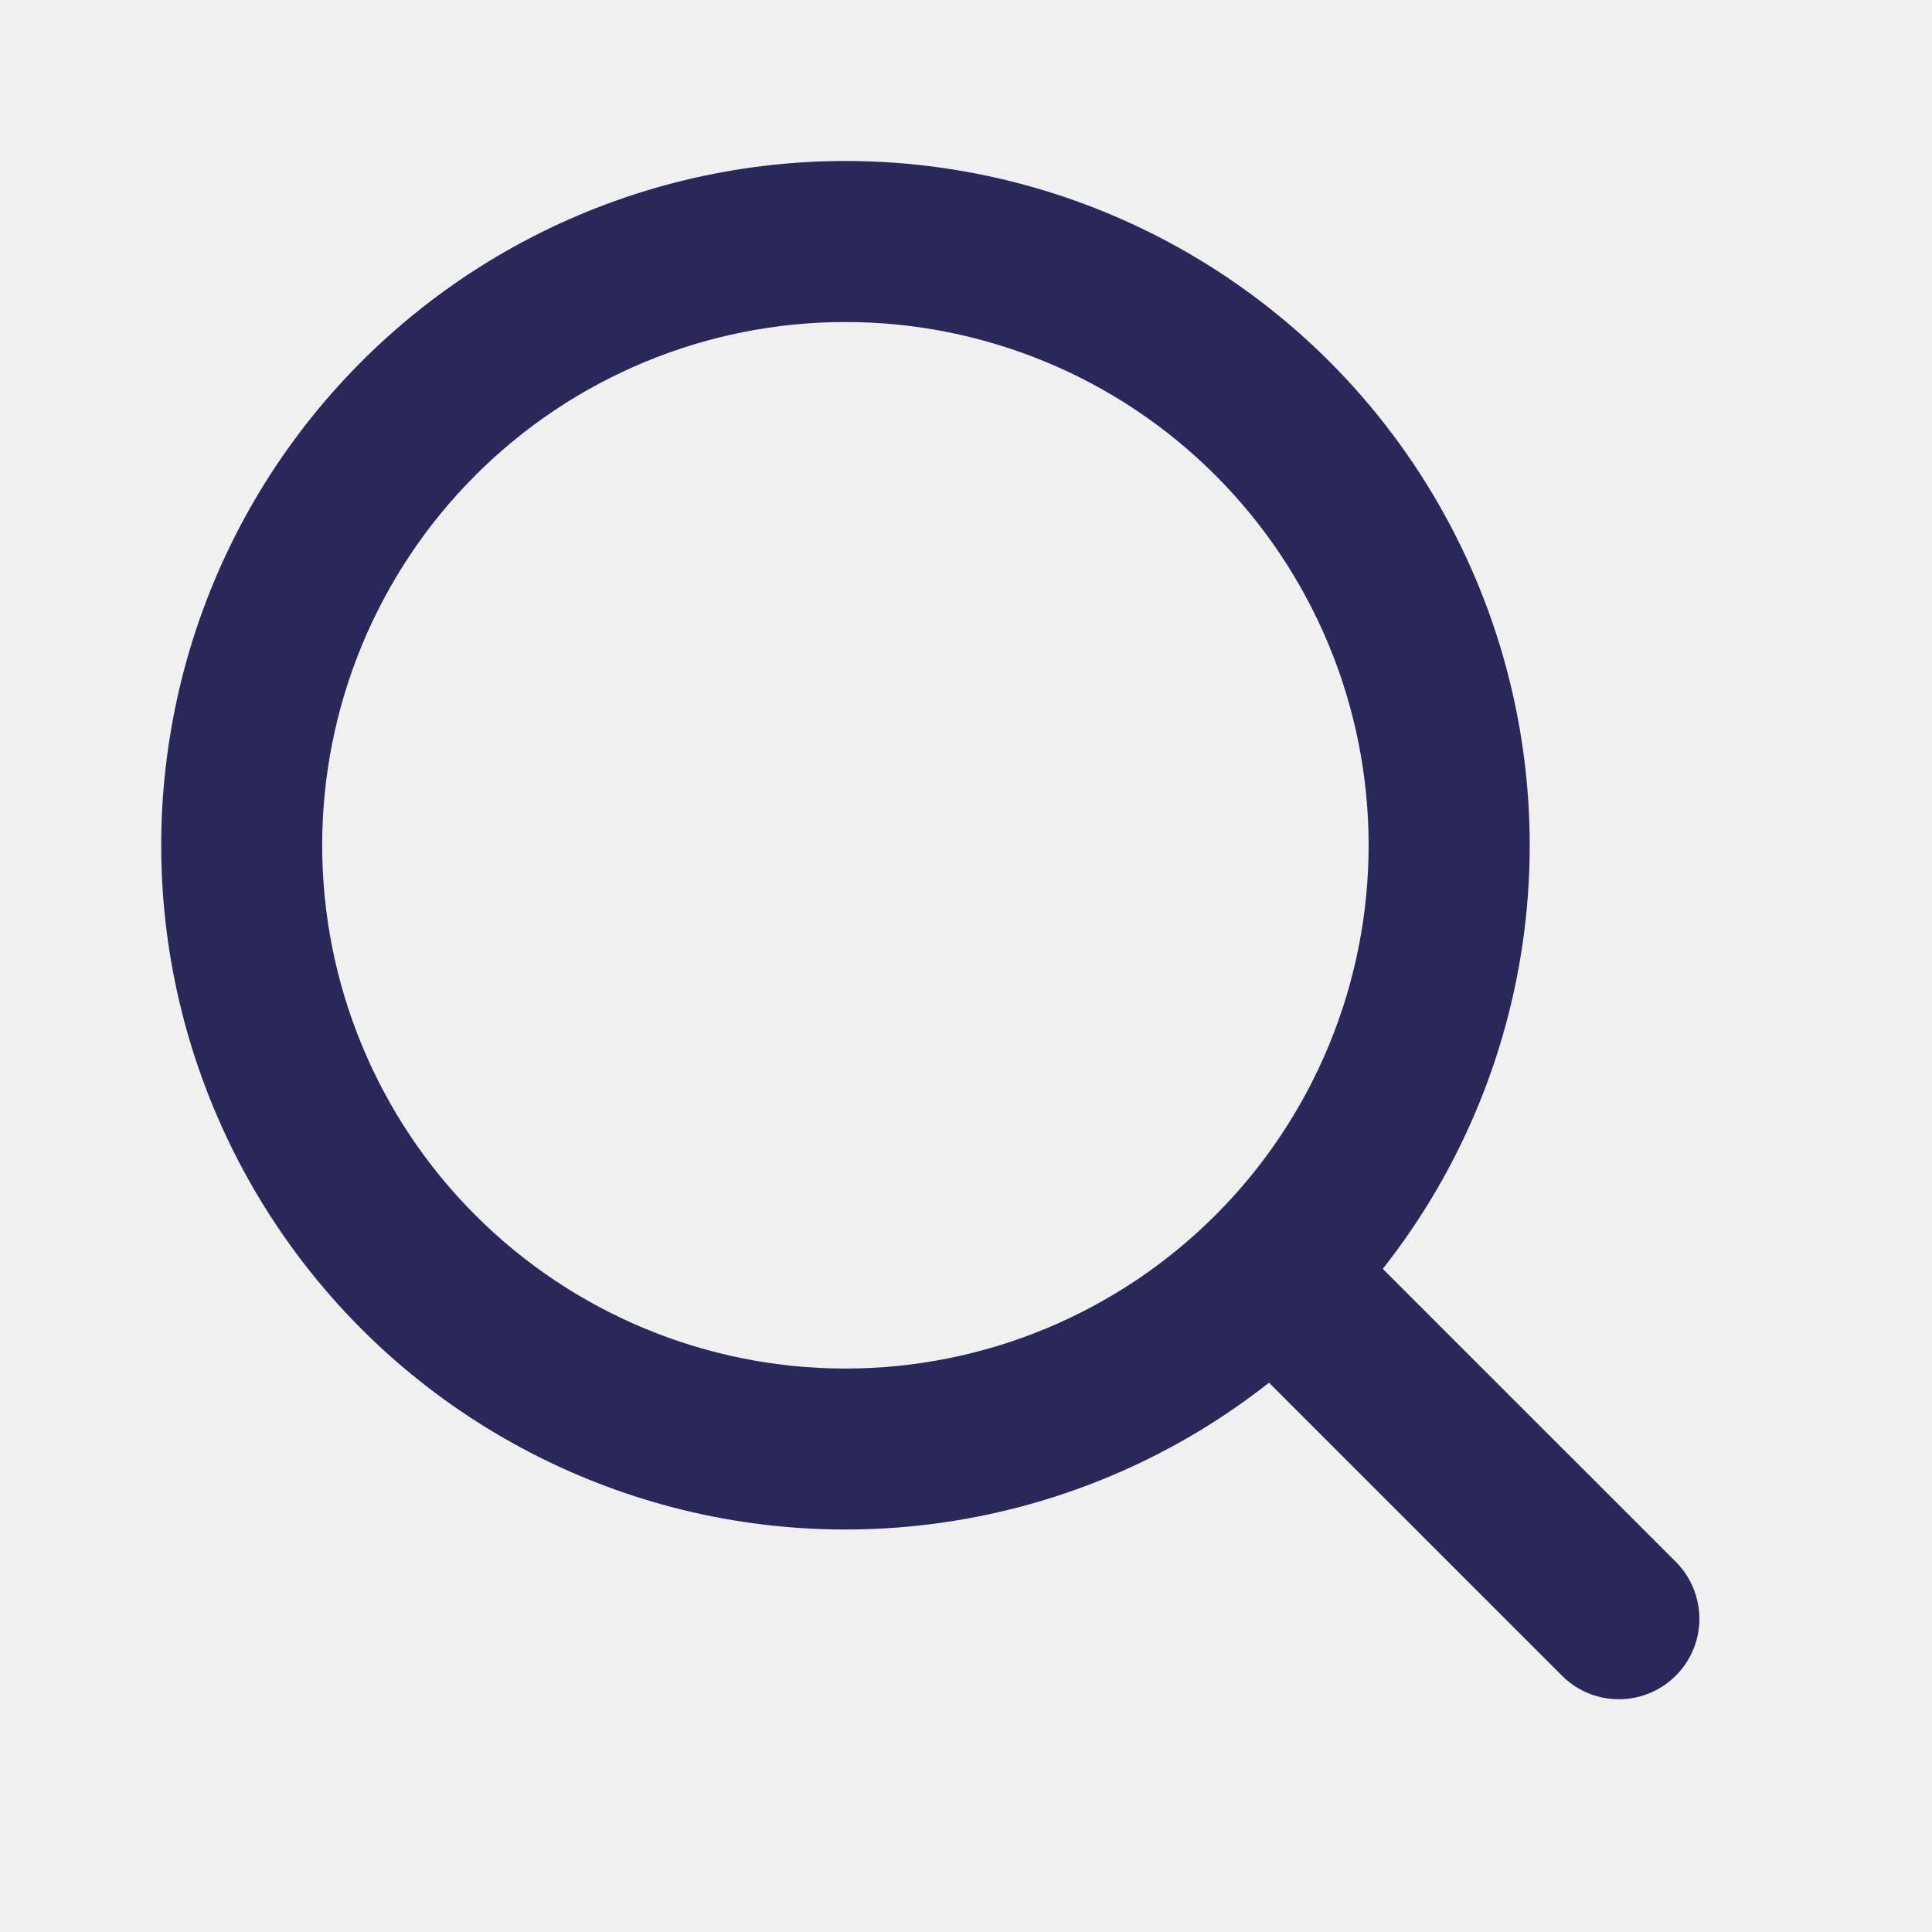
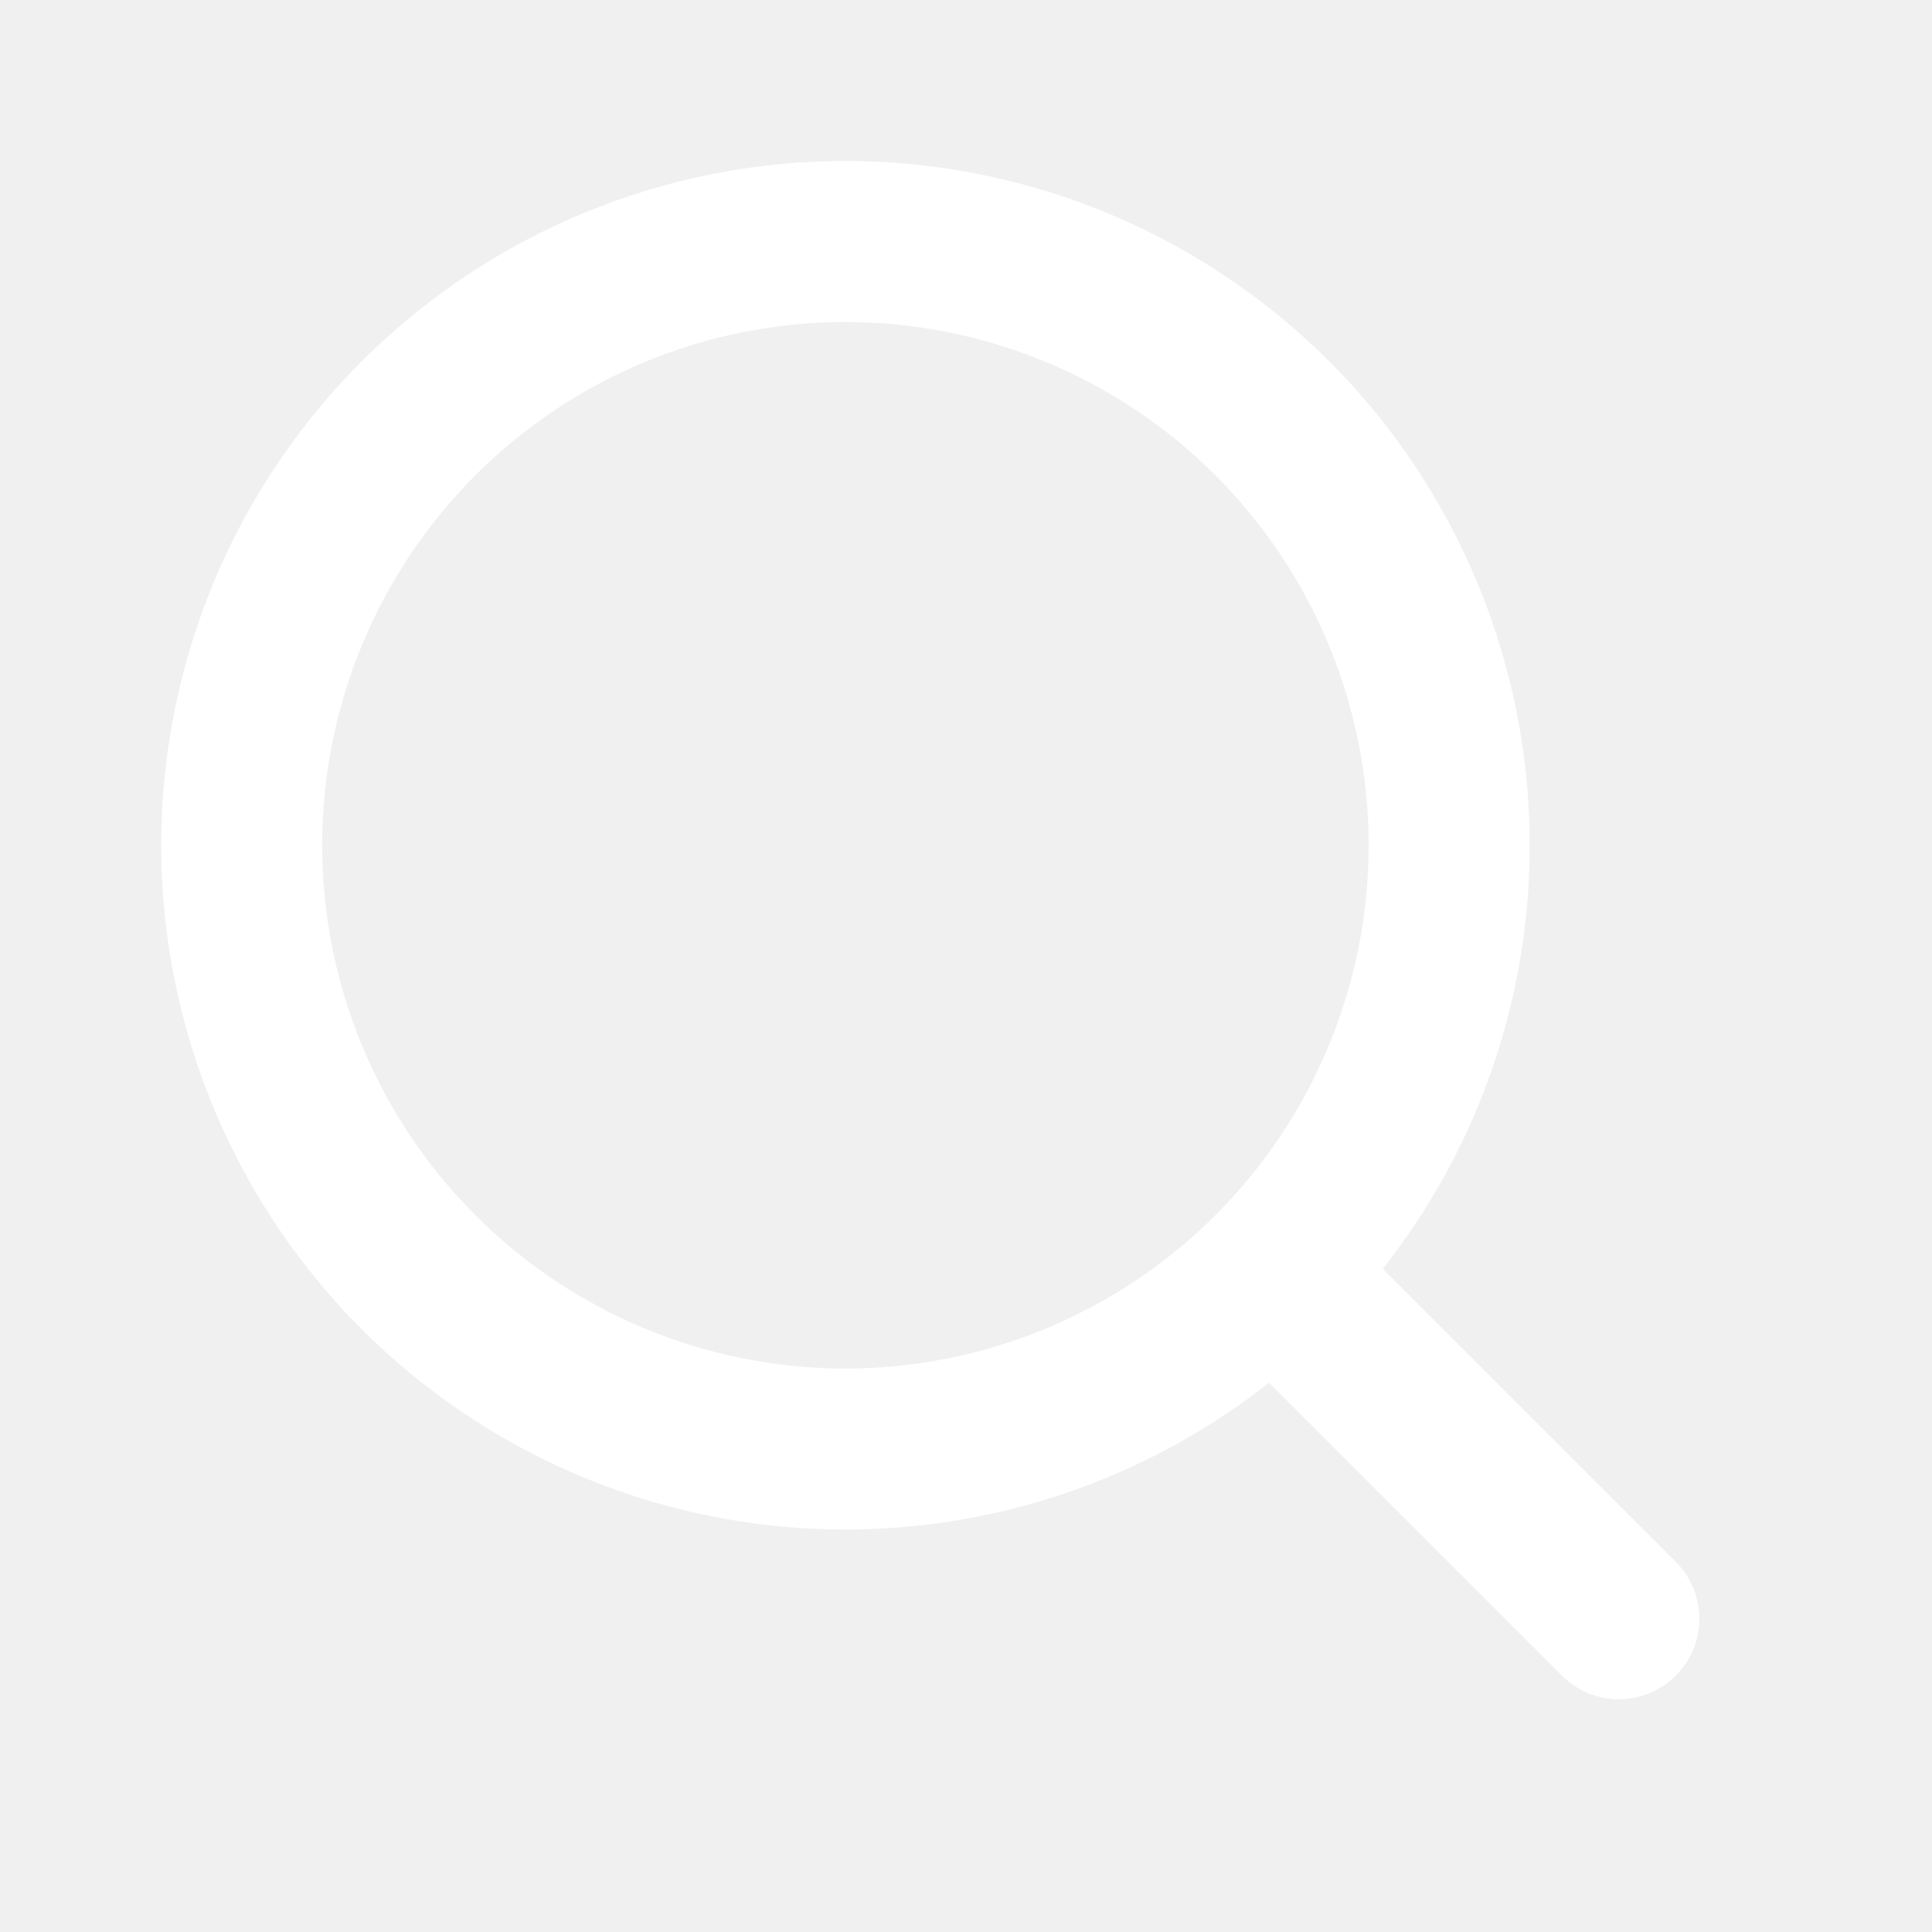
<svg xmlns="http://www.w3.org/2000/svg" width="25" height="25" viewBox="0 0 25 25" fill="none">
-   <path fill-rule="evenodd" clip-rule="evenodd" d="M10.939 2.083C9.527 2.084 8.136 2.421 6.881 3.069C5.626 3.716 4.545 4.654 3.726 5.804C2.907 6.954 2.376 8.284 2.176 9.681C1.975 11.079 2.112 12.504 2.575 13.838C3.037 15.172 3.812 16.376 4.834 17.35C5.857 18.323 7.097 19.038 8.452 19.435C9.807 19.832 11.238 19.899 12.624 19.63C14.01 19.362 15.312 18.766 16.421 17.892L20.225 21.696C20.421 21.886 20.684 21.991 20.957 21.988C21.231 21.986 21.492 21.876 21.685 21.683C21.878 21.49 21.988 21.229 21.99 20.956C21.992 20.683 21.887 20.419 21.698 20.223L17.893 16.419C18.923 15.113 19.564 13.544 19.743 11.892C19.922 10.239 19.632 8.569 18.906 7.073C18.181 5.577 17.049 4.316 15.64 3.434C14.231 2.551 12.602 2.083 10.939 2.083ZM4.169 10.938C4.169 9.142 4.882 7.42 6.152 6.15C7.421 4.88 9.144 4.167 10.939 4.167C12.735 4.167 14.457 4.88 15.727 6.15C16.997 7.42 17.71 9.142 17.71 10.938C17.71 12.733 16.997 14.456 15.727 15.725C14.457 16.995 12.735 17.709 10.939 17.709C9.144 17.709 7.421 16.995 6.152 15.725C4.882 14.456 4.169 12.733 4.169 10.938Z" fill="#2A285A" />
+   <path fill-rule="evenodd" clip-rule="evenodd" d="M10.939 2.083C9.527 2.084 8.136 2.421 6.881 3.069C5.626 3.716 4.545 4.654 3.726 5.804C2.907 6.954 2.376 8.284 2.176 9.681C1.975 11.079 2.112 12.504 2.575 13.838C3.037 15.172 3.812 16.376 4.834 17.35C5.857 18.323 7.097 19.038 8.452 19.435C9.807 19.832 11.238 19.899 12.624 19.63C14.01 19.362 15.312 18.766 16.421 17.892L20.225 21.696C20.421 21.886 20.684 21.991 20.957 21.988C21.231 21.986 21.492 21.876 21.685 21.683C21.878 21.49 21.988 21.229 21.99 20.956C21.992 20.683 21.887 20.419 21.698 20.223L17.893 16.419C18.923 15.113 19.564 13.544 19.743 11.892C19.922 10.239 19.632 8.569 18.906 7.073C18.181 5.577 17.049 4.316 15.64 3.434C14.231 2.551 12.602 2.083 10.939 2.083ZM4.169 10.938C4.169 9.142 4.882 7.42 6.152 6.15C7.421 4.88 9.144 4.167 10.939 4.167C12.735 4.167 14.457 4.88 15.727 6.15C16.997 7.42 17.71 9.142 17.71 10.938C17.71 12.733 16.997 14.456 15.727 15.725C14.457 16.995 12.735 17.709 10.939 17.709C9.144 17.709 7.421 16.995 6.152 15.725C4.882 14.456 4.169 12.733 4.169 10.938Z" fill="white" />
</svg>
